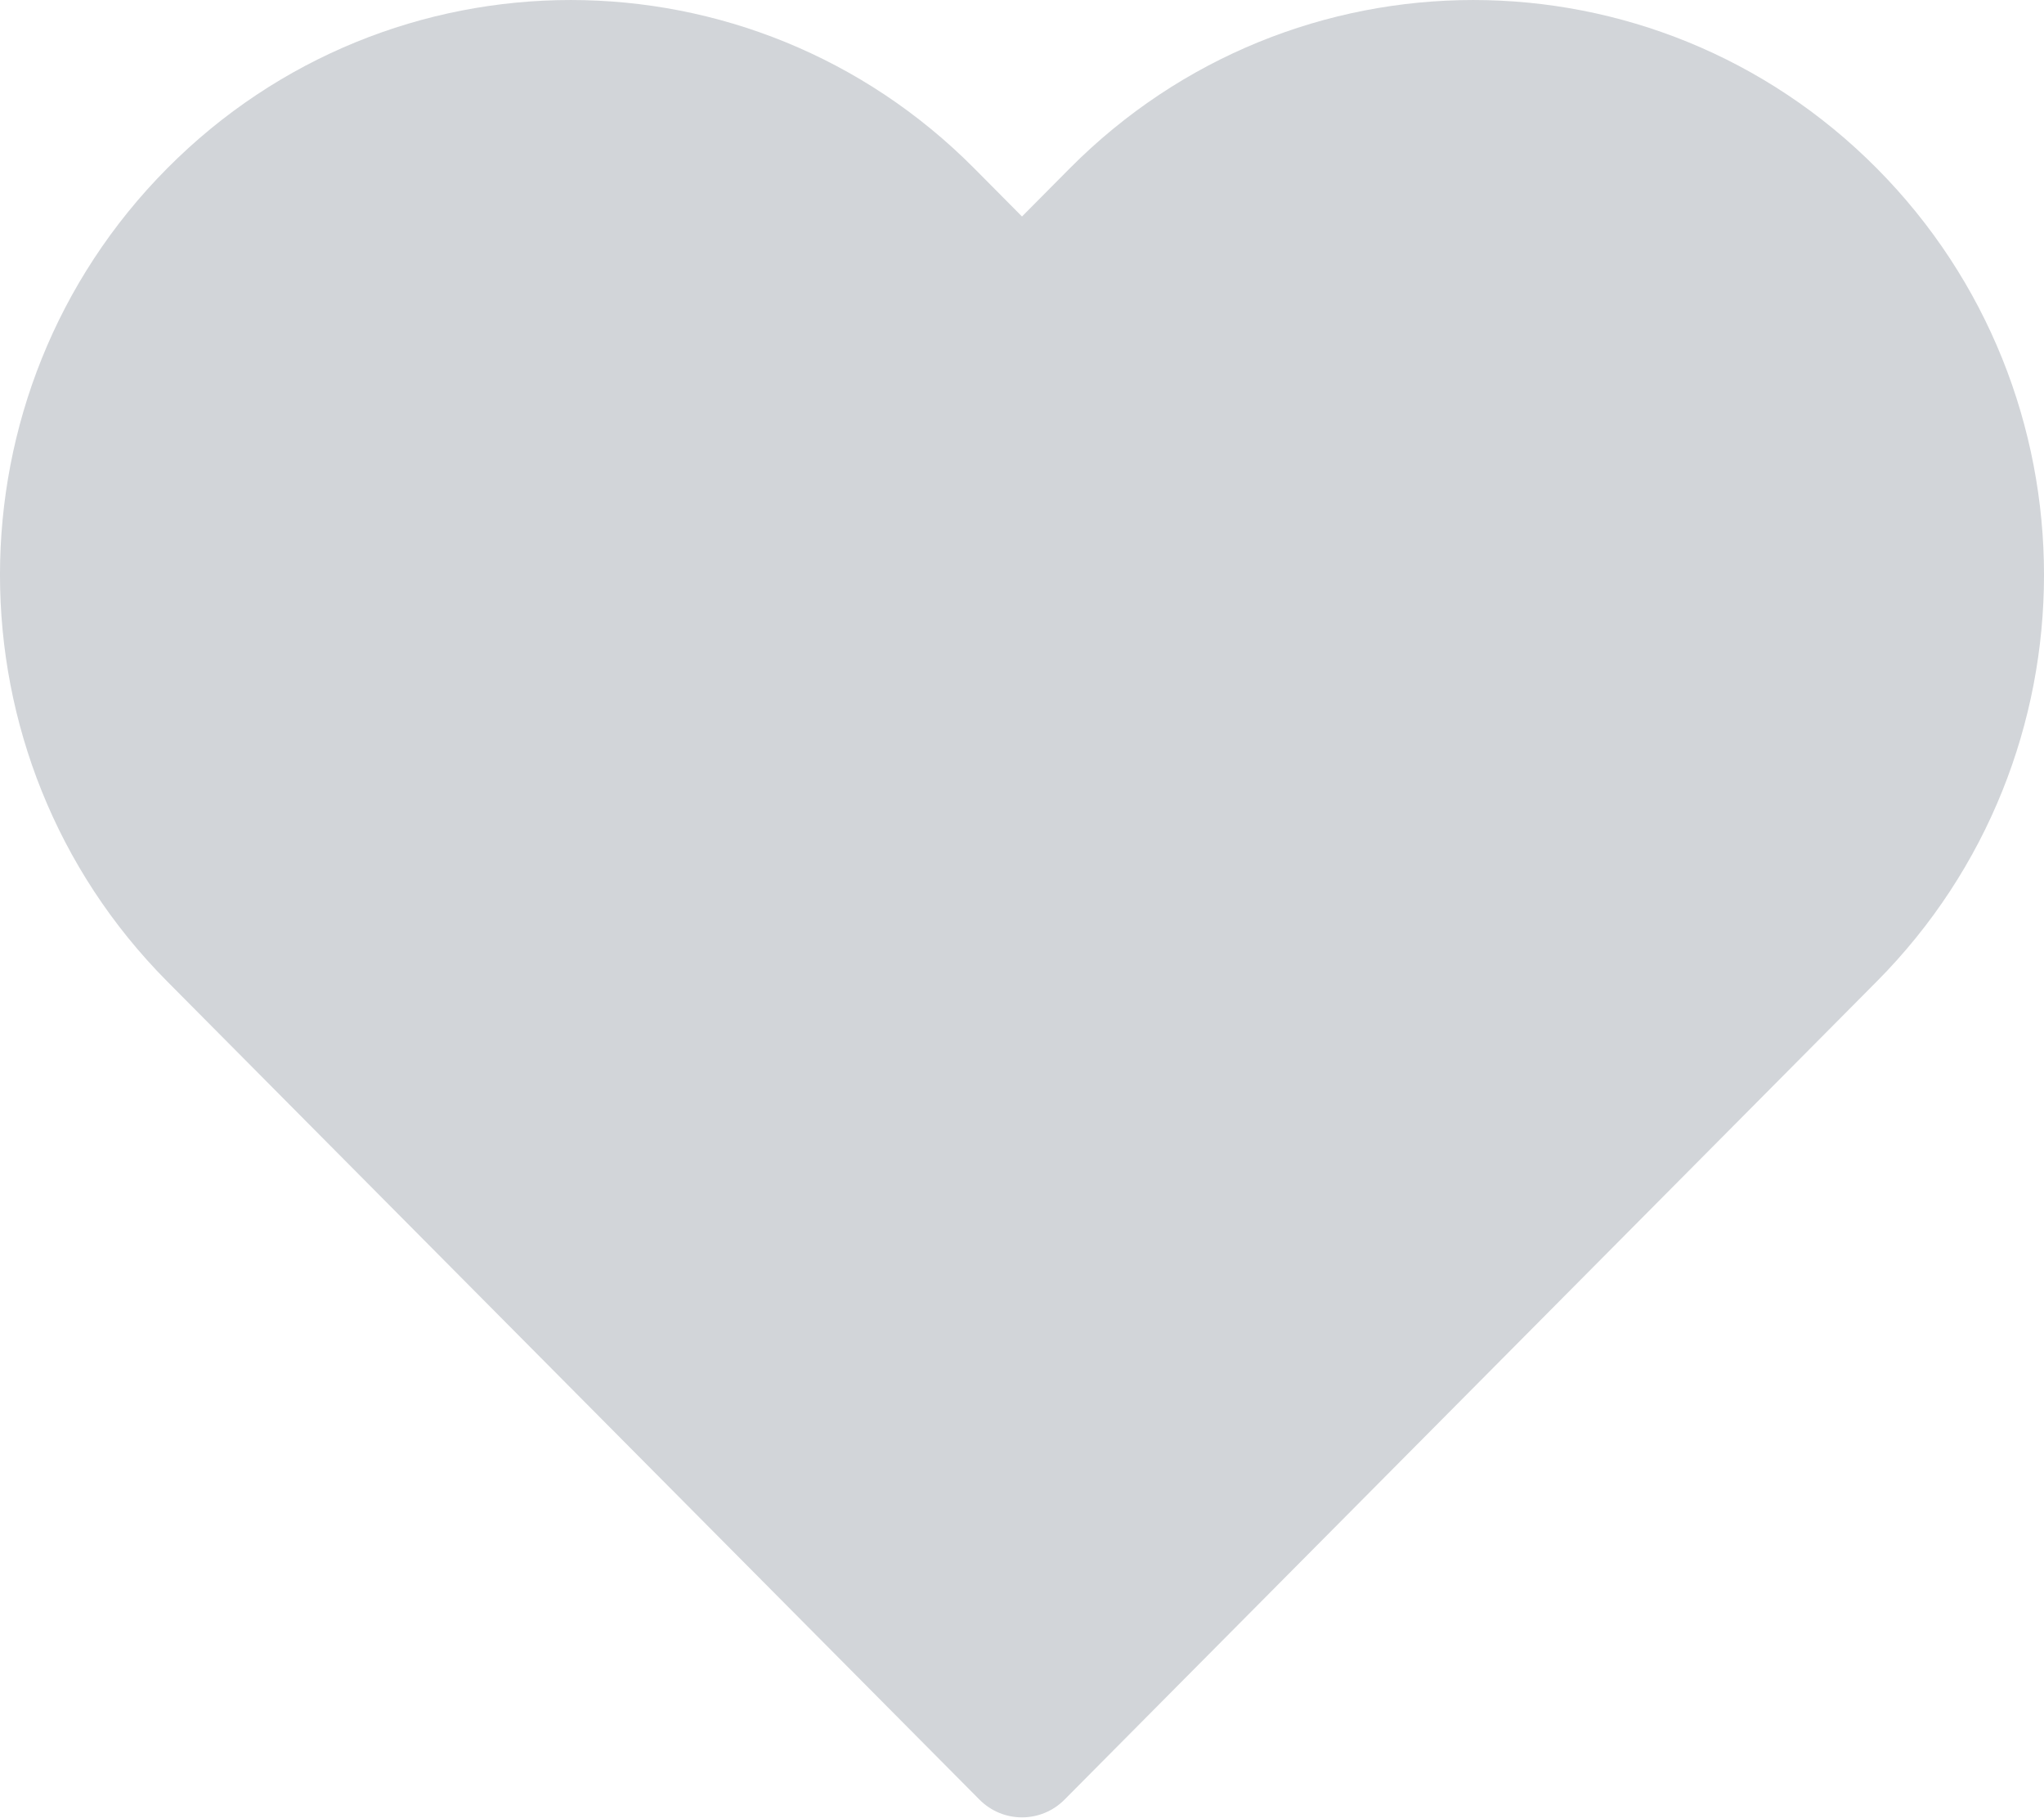
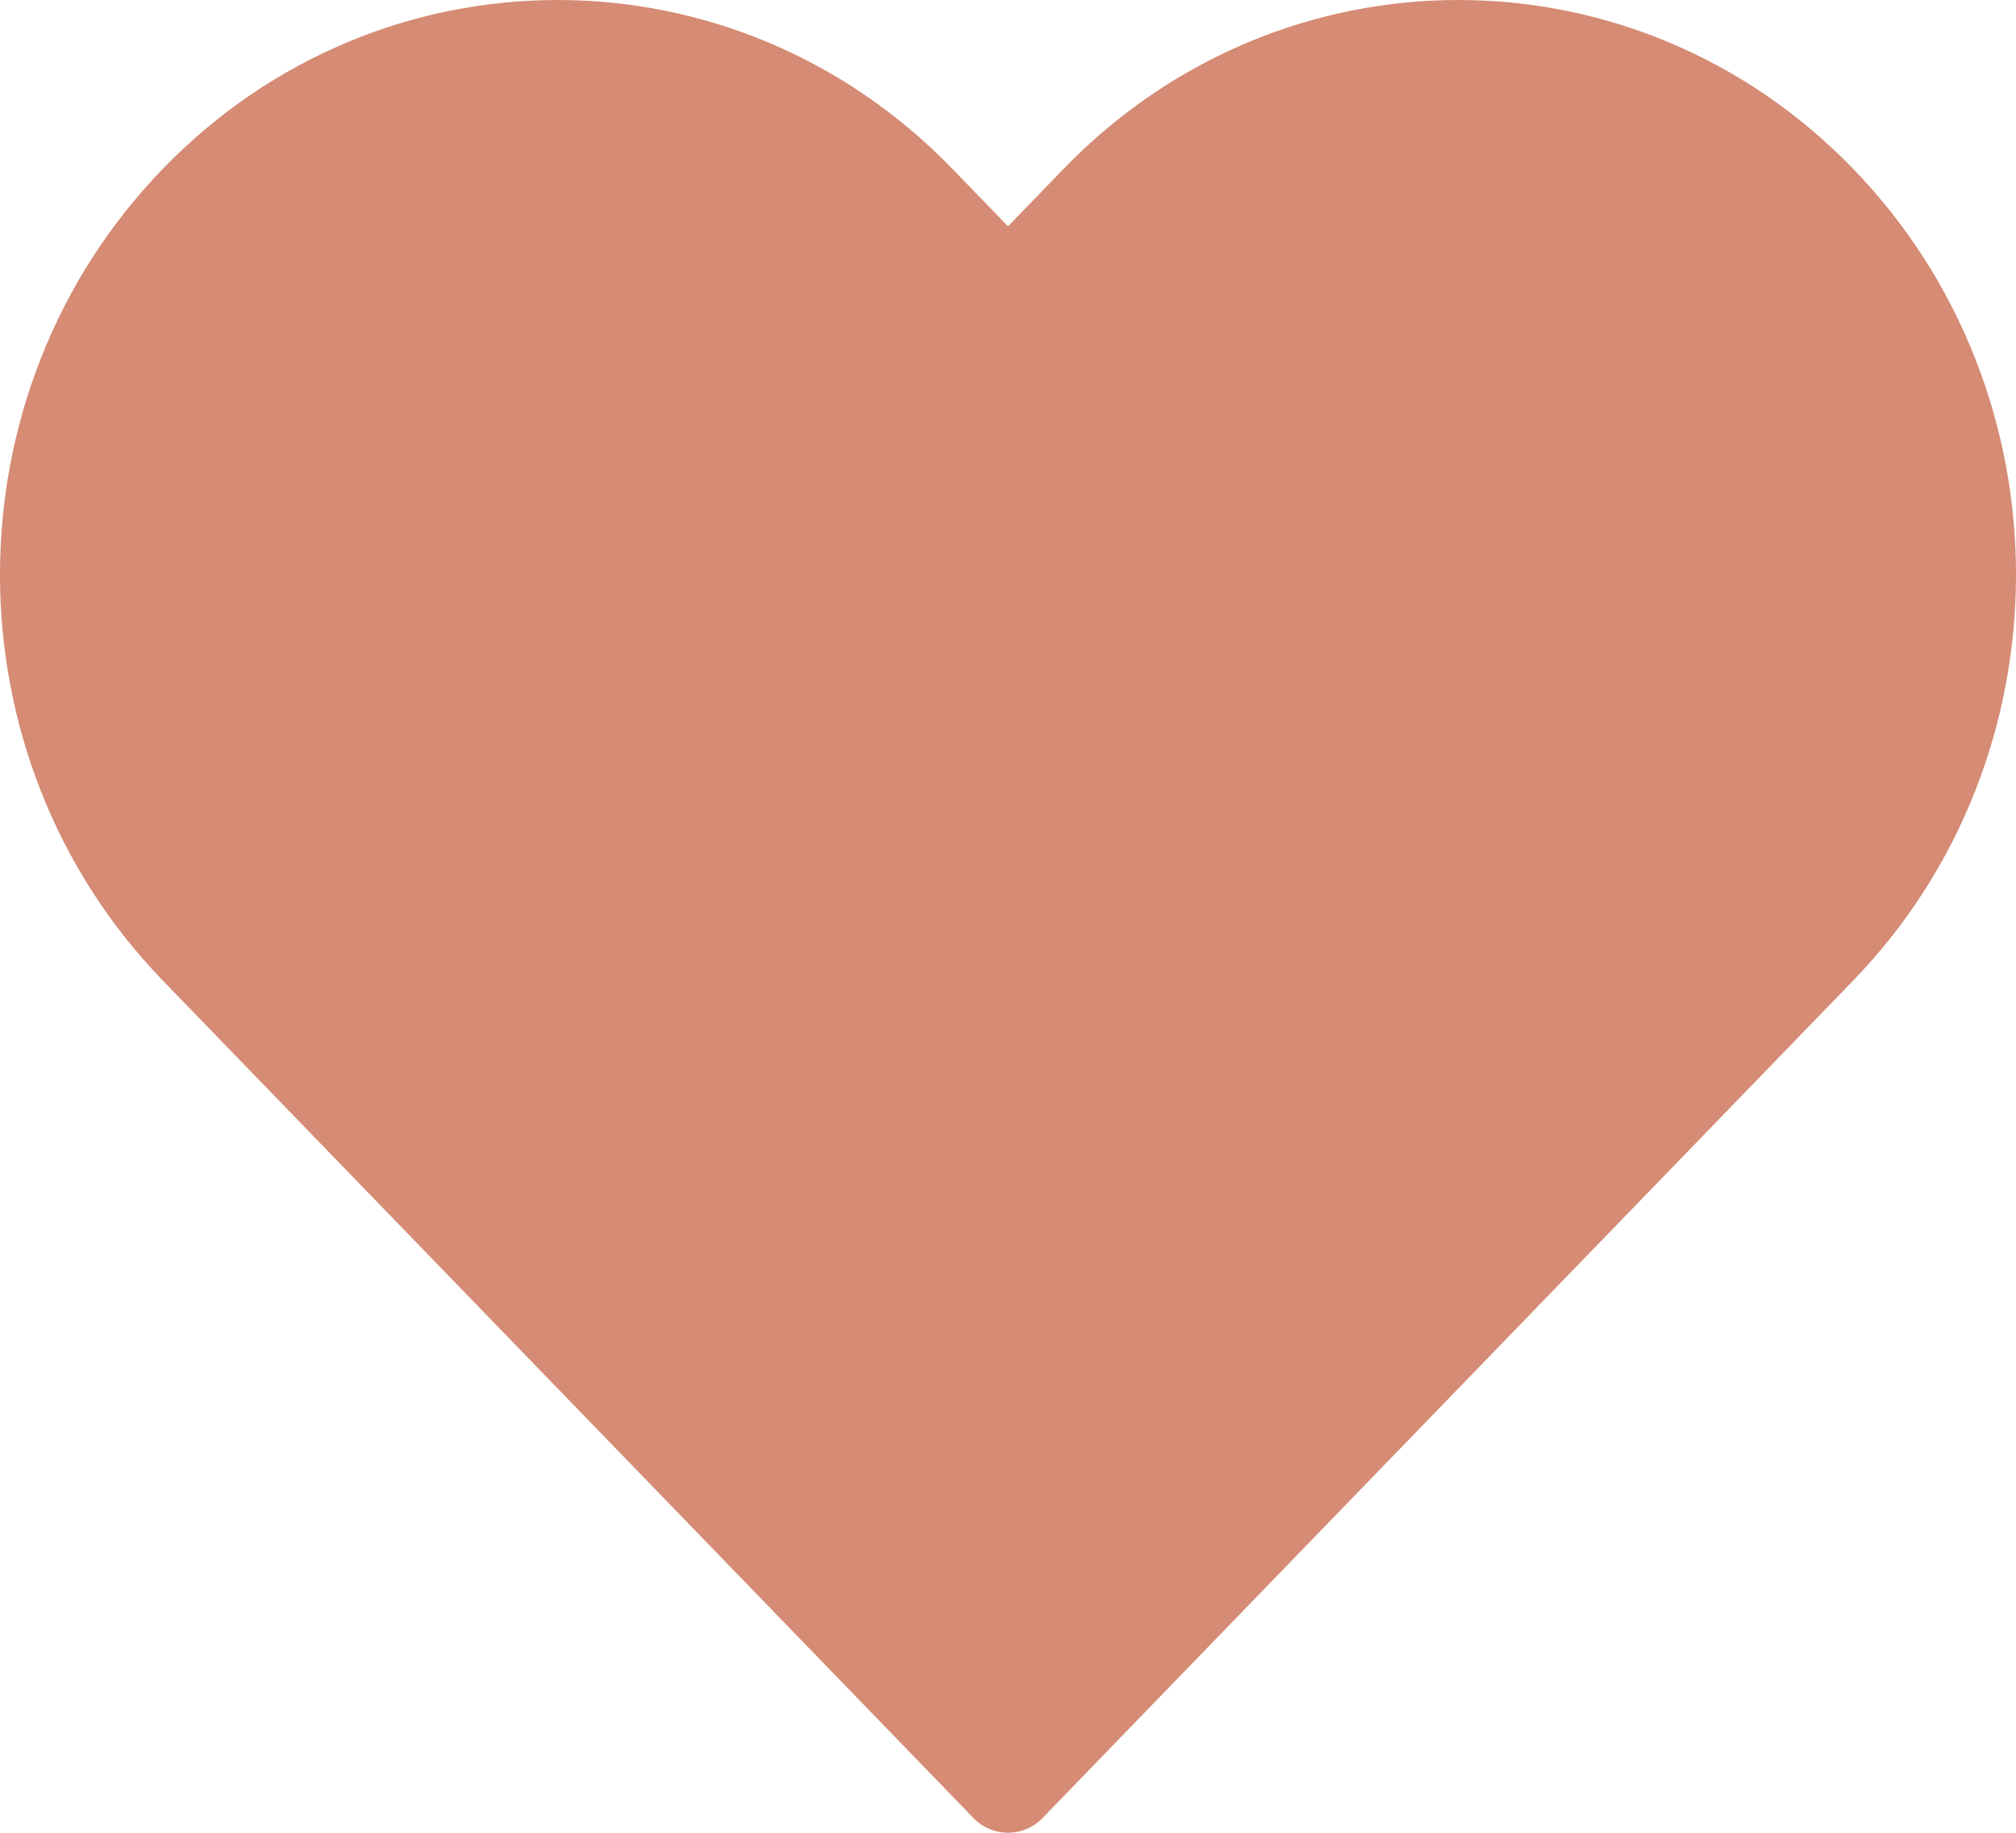
- <svg xmlns="http://www.w3.org/2000/svg" width="45" height="40" viewBox="0 0 45 40" fill="none">
-   <path d="M23.551 3.706C28.458 -1.235 36.413 -1.235 41.32 3.706C46.227 8.647 46.227 16.659 41.32 21.6L23.436 39.61C22.919 40.13 22.081 40.13 21.564 39.61L3.68 21.6C-1.227 16.659 -1.227 8.647 3.68 3.706C8.587 -1.235 16.542 -1.235 21.449 3.706L22.5 4.765L23.551 3.706Z" fill="#D2D5D9" />
+ <svg xmlns="http://www.w3.org/2000/svg" width="44" height="40" viewBox="0 0 44 40" fill="none">
+   <path d="M22 4.939L23.215 3.684C27.97 -1.228 35.691 -1.228 40.446 3.684C45.185 8.58 45.185 16.505 40.446 21.401L22.751 39.681C22.34 40.106 21.66 40.106 21.249 39.681L3.554 21.401C-1.185 16.505 -1.185 8.58 3.554 3.684C8.309 -1.228 16.03 -1.228 20.785 3.684L22 4.939Z" fill="#D58B74" />
</svg>
